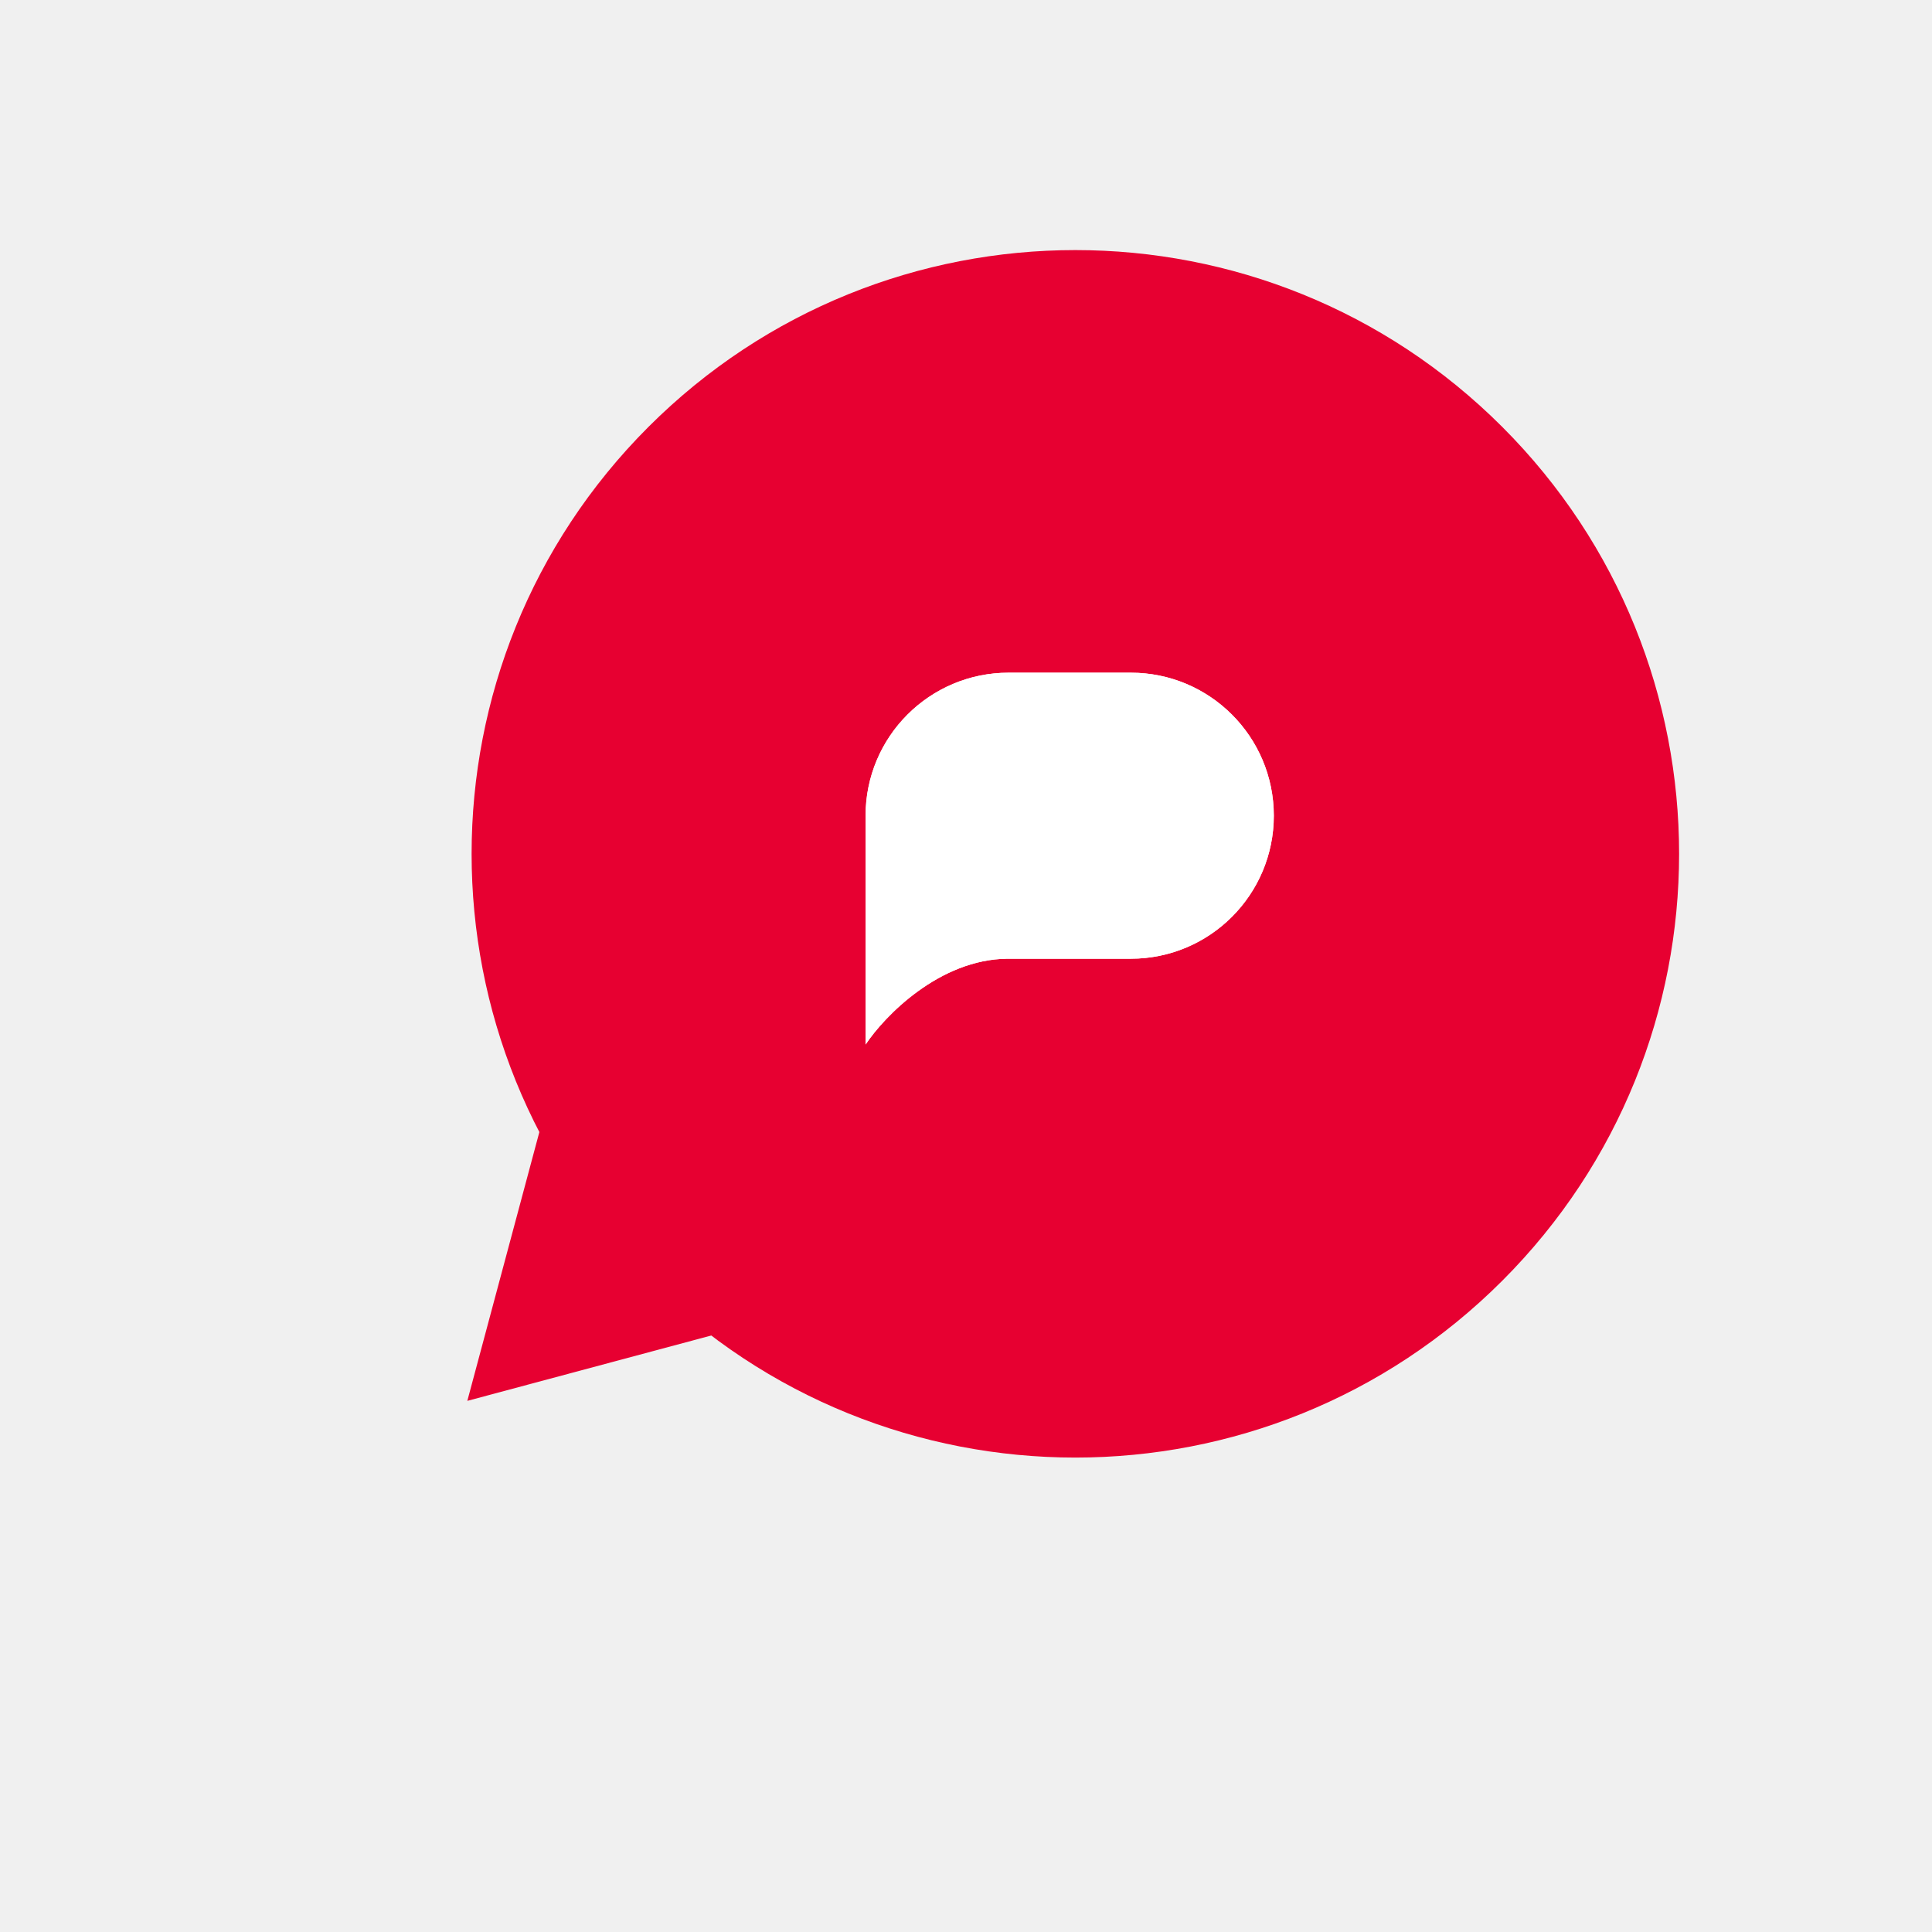
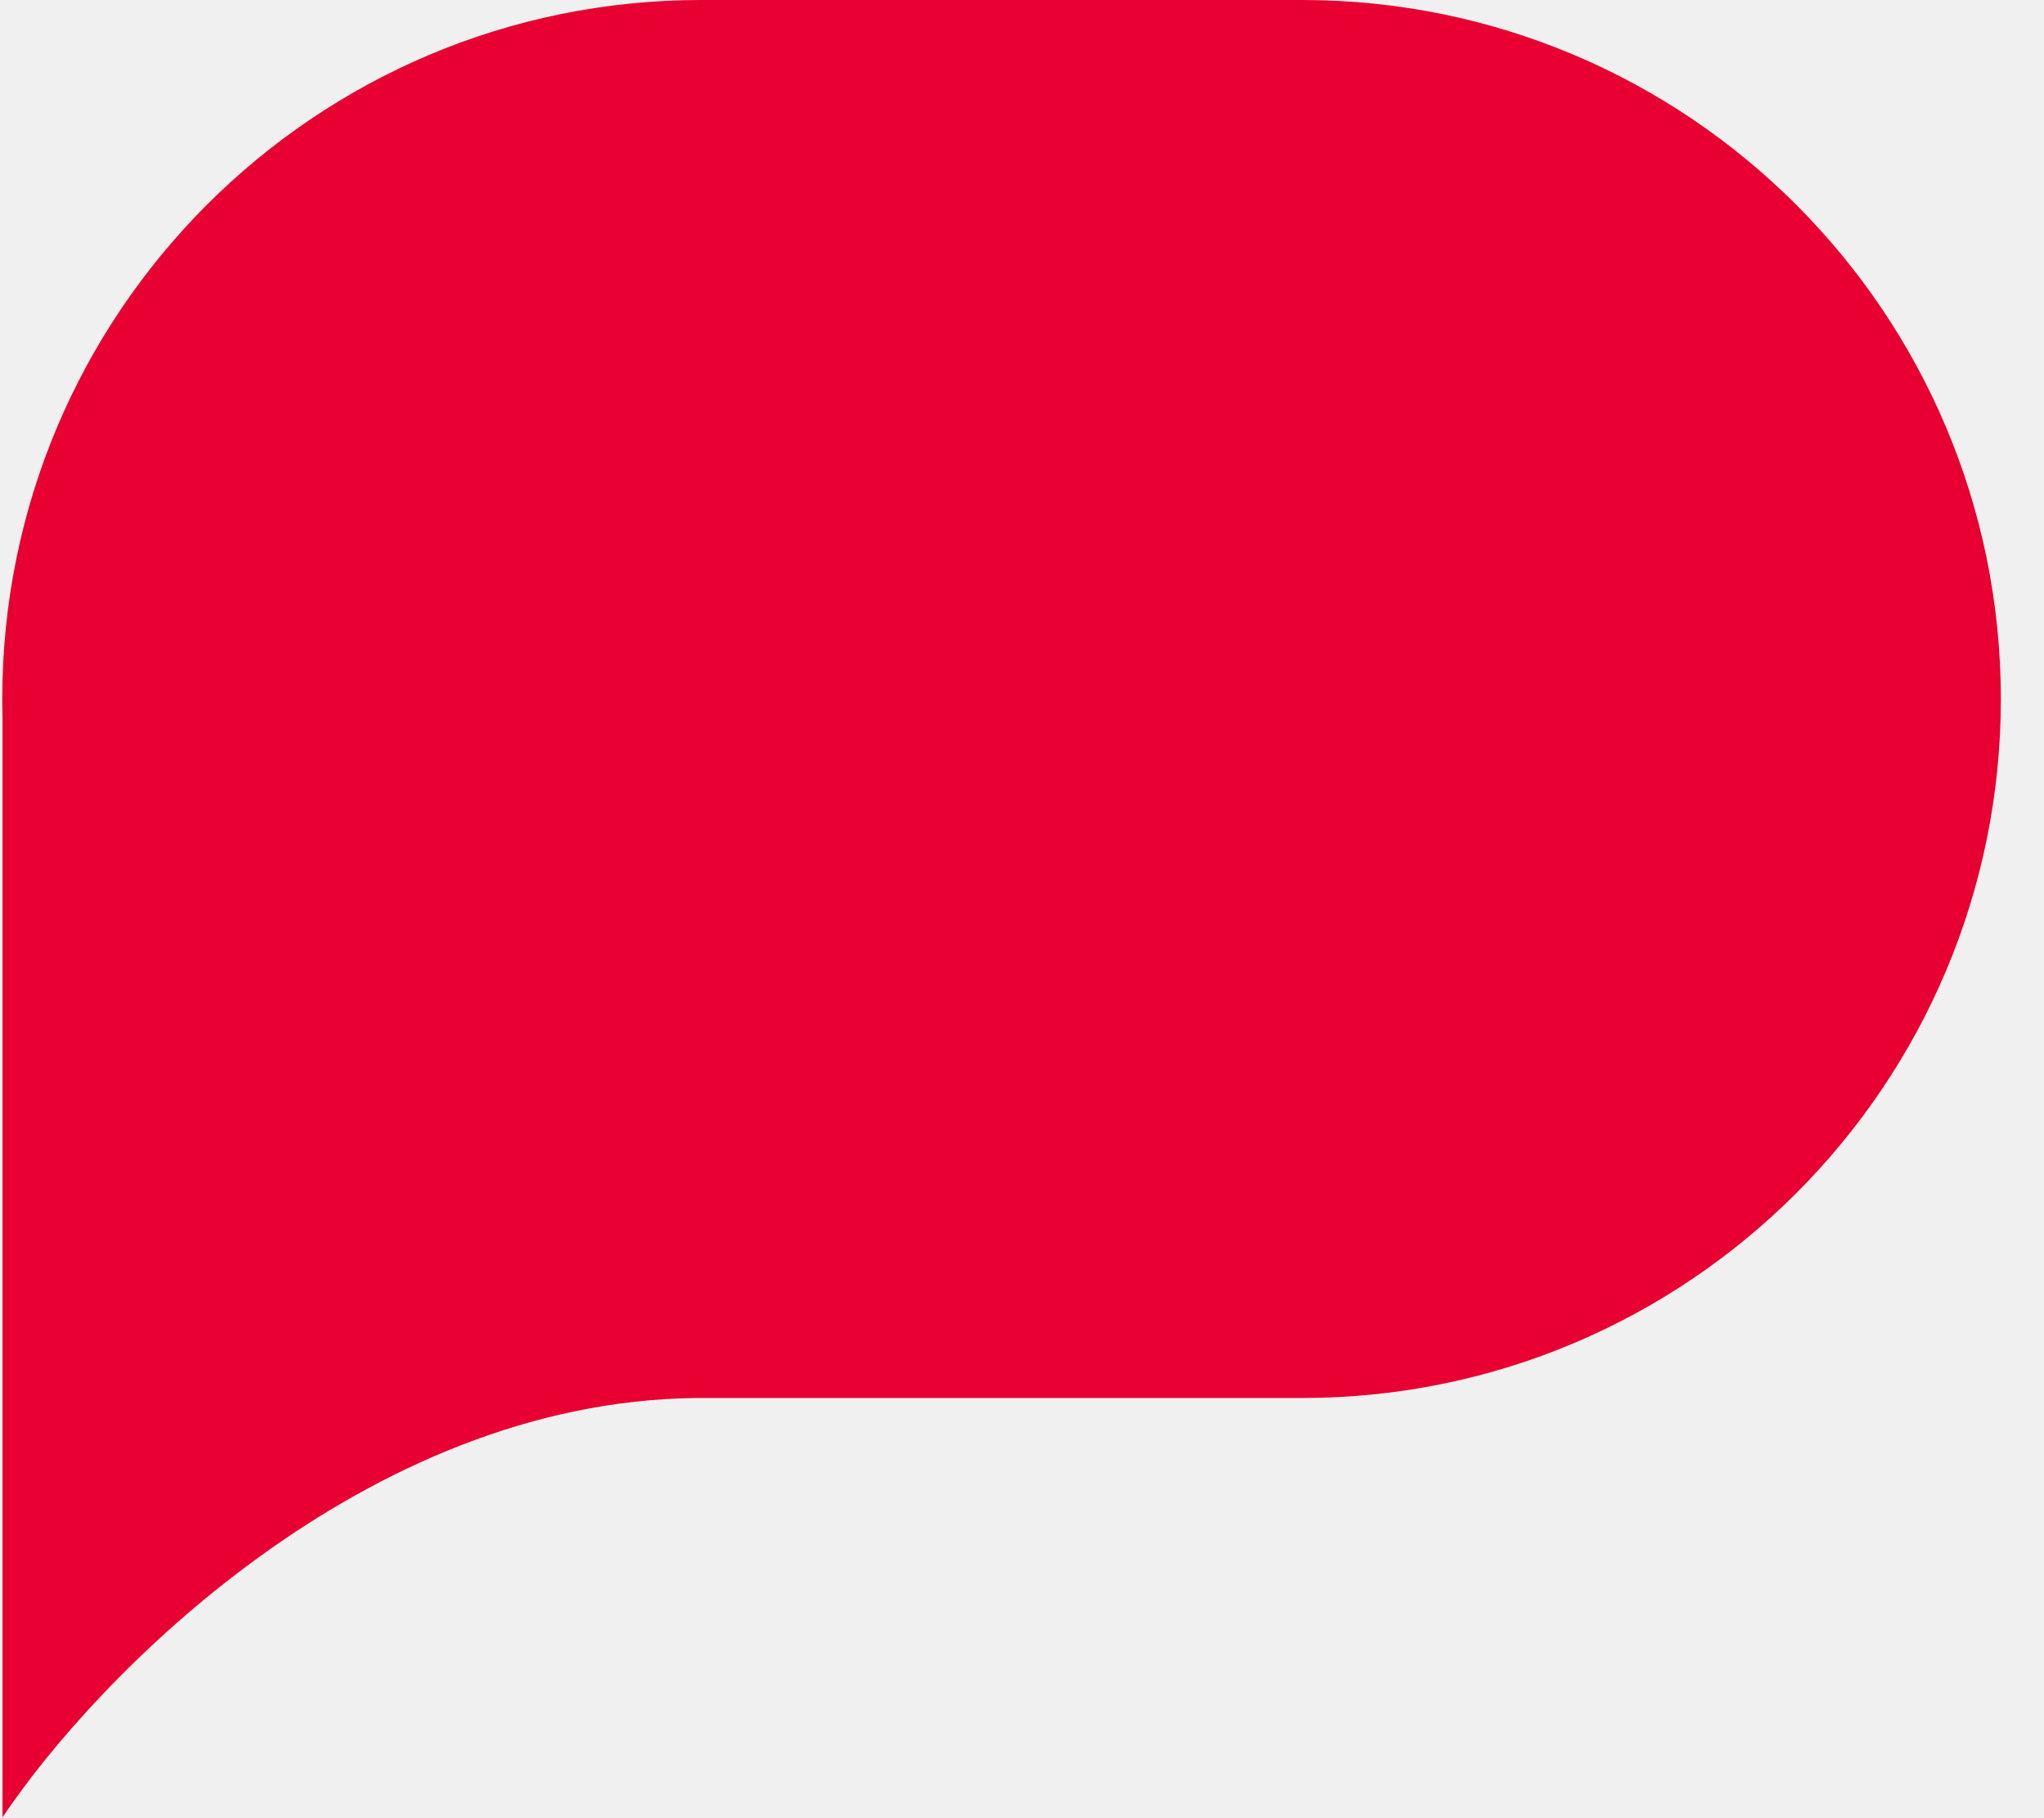
- <svg xmlns="http://www.w3.org/2000/svg" width="96" height="96" viewBox="0 0 96 96" fill="none">
-   <circle cx="53.434" cy="42.426" r="30" transform="rotate(-45 53.4342 42.4265)" fill="#E70031" />
-   <mask id="path-2-inside-1" fill="white">
-     <path fill-rule="evenodd" clip-rule="evenodd" d="M50.115 33.426C46.191 33.426 43.01 36.608 43.01 40.532C43.01 40.585 43.01 40.637 43.011 40.69V51.901C43.953 50.488 46.674 47.671 50.056 47.638C50.076 47.638 50.096 47.638 50.115 47.638H56.19C60.114 47.638 63.295 44.457 63.295 40.532C63.295 36.608 60.114 33.426 56.19 33.426H50.115Z" />
-   </mask>
-   <path fill-rule="evenodd" clip-rule="evenodd" d="M50.115 33.426C46.191 33.426 43.01 36.608 43.01 40.532C43.01 40.585 43.01 40.637 43.011 40.69V51.901C43.953 50.488 46.674 47.671 50.056 47.638C50.076 47.638 50.096 47.638 50.115 47.638H56.19C60.114 47.638 63.295 44.457 63.295 40.532C63.295 36.608 60.114 33.426 56.19 33.426H50.115Z" fill="white" />
-   <path d="M43.011 40.69H45.329V40.665L45.328 40.639L43.011 40.69ZM43.011 51.901H40.694V59.555L44.94 53.186L43.011 51.901ZM50.056 47.638L50.075 45.32L50.054 45.32L50.034 45.32L50.056 47.638ZM45.327 40.532C45.327 37.888 47.471 35.744 50.115 35.744V31.109C44.911 31.109 40.692 35.328 40.692 40.532H45.327ZM45.328 40.639C45.328 40.604 45.327 40.568 45.327 40.532H40.692C40.692 40.602 40.693 40.671 40.694 40.74L45.328 40.639ZM45.329 51.901V40.69H40.694V51.901H45.329ZM50.034 45.32C47.703 45.343 45.716 46.319 44.258 47.376C42.8 48.433 41.697 49.695 41.083 50.615L44.94 53.186C45.268 52.694 45.995 51.841 46.979 51.128C47.962 50.415 49.028 49.965 50.079 49.955L50.034 45.32ZM50.115 45.321C50.102 45.321 50.089 45.32 50.075 45.32L50.038 49.955C50.064 49.955 50.09 49.956 50.115 49.956V45.321ZM56.19 45.321H50.115V49.956H56.19V45.321ZM60.978 40.532C60.978 43.177 58.834 45.321 56.19 45.321V49.956C61.394 49.956 65.613 45.737 65.613 40.532H60.978ZM56.19 35.744C58.834 35.744 60.978 37.888 60.978 40.532H65.613C65.613 35.328 61.394 31.109 56.19 31.109V35.744ZM50.115 35.744H56.19V31.109H50.115V35.744Z" fill="white" mask="url(#path-2-inside-1)" />
-   <path d="M28.601 49.532L43.298 64.229L23.221 69.608L28.601 49.532Z" fill="#E70031" />
+ <svg xmlns="http://www.w3.org/2000/svg" width="45" height="40" viewBox="0 0 45 40" fill="none">
+   <path fill-rule="evenodd" clip-rule="evenodd" d="M15.435 0C6.938 0 0.05 6.888 0.05 15.385C0.05 15.515 0.051 15.645 0.055 15.774V40C2.097 36.942 7.997 30.844 15.332 30.77C15.366 30.77 15.401 30.77 15.435 30.77H28.665C37.162 30.77 44.05 23.882 44.05 15.385C44.05 6.888 37.162 0 28.665 0H15.435Z" fill="#E70031" />
</svg>
